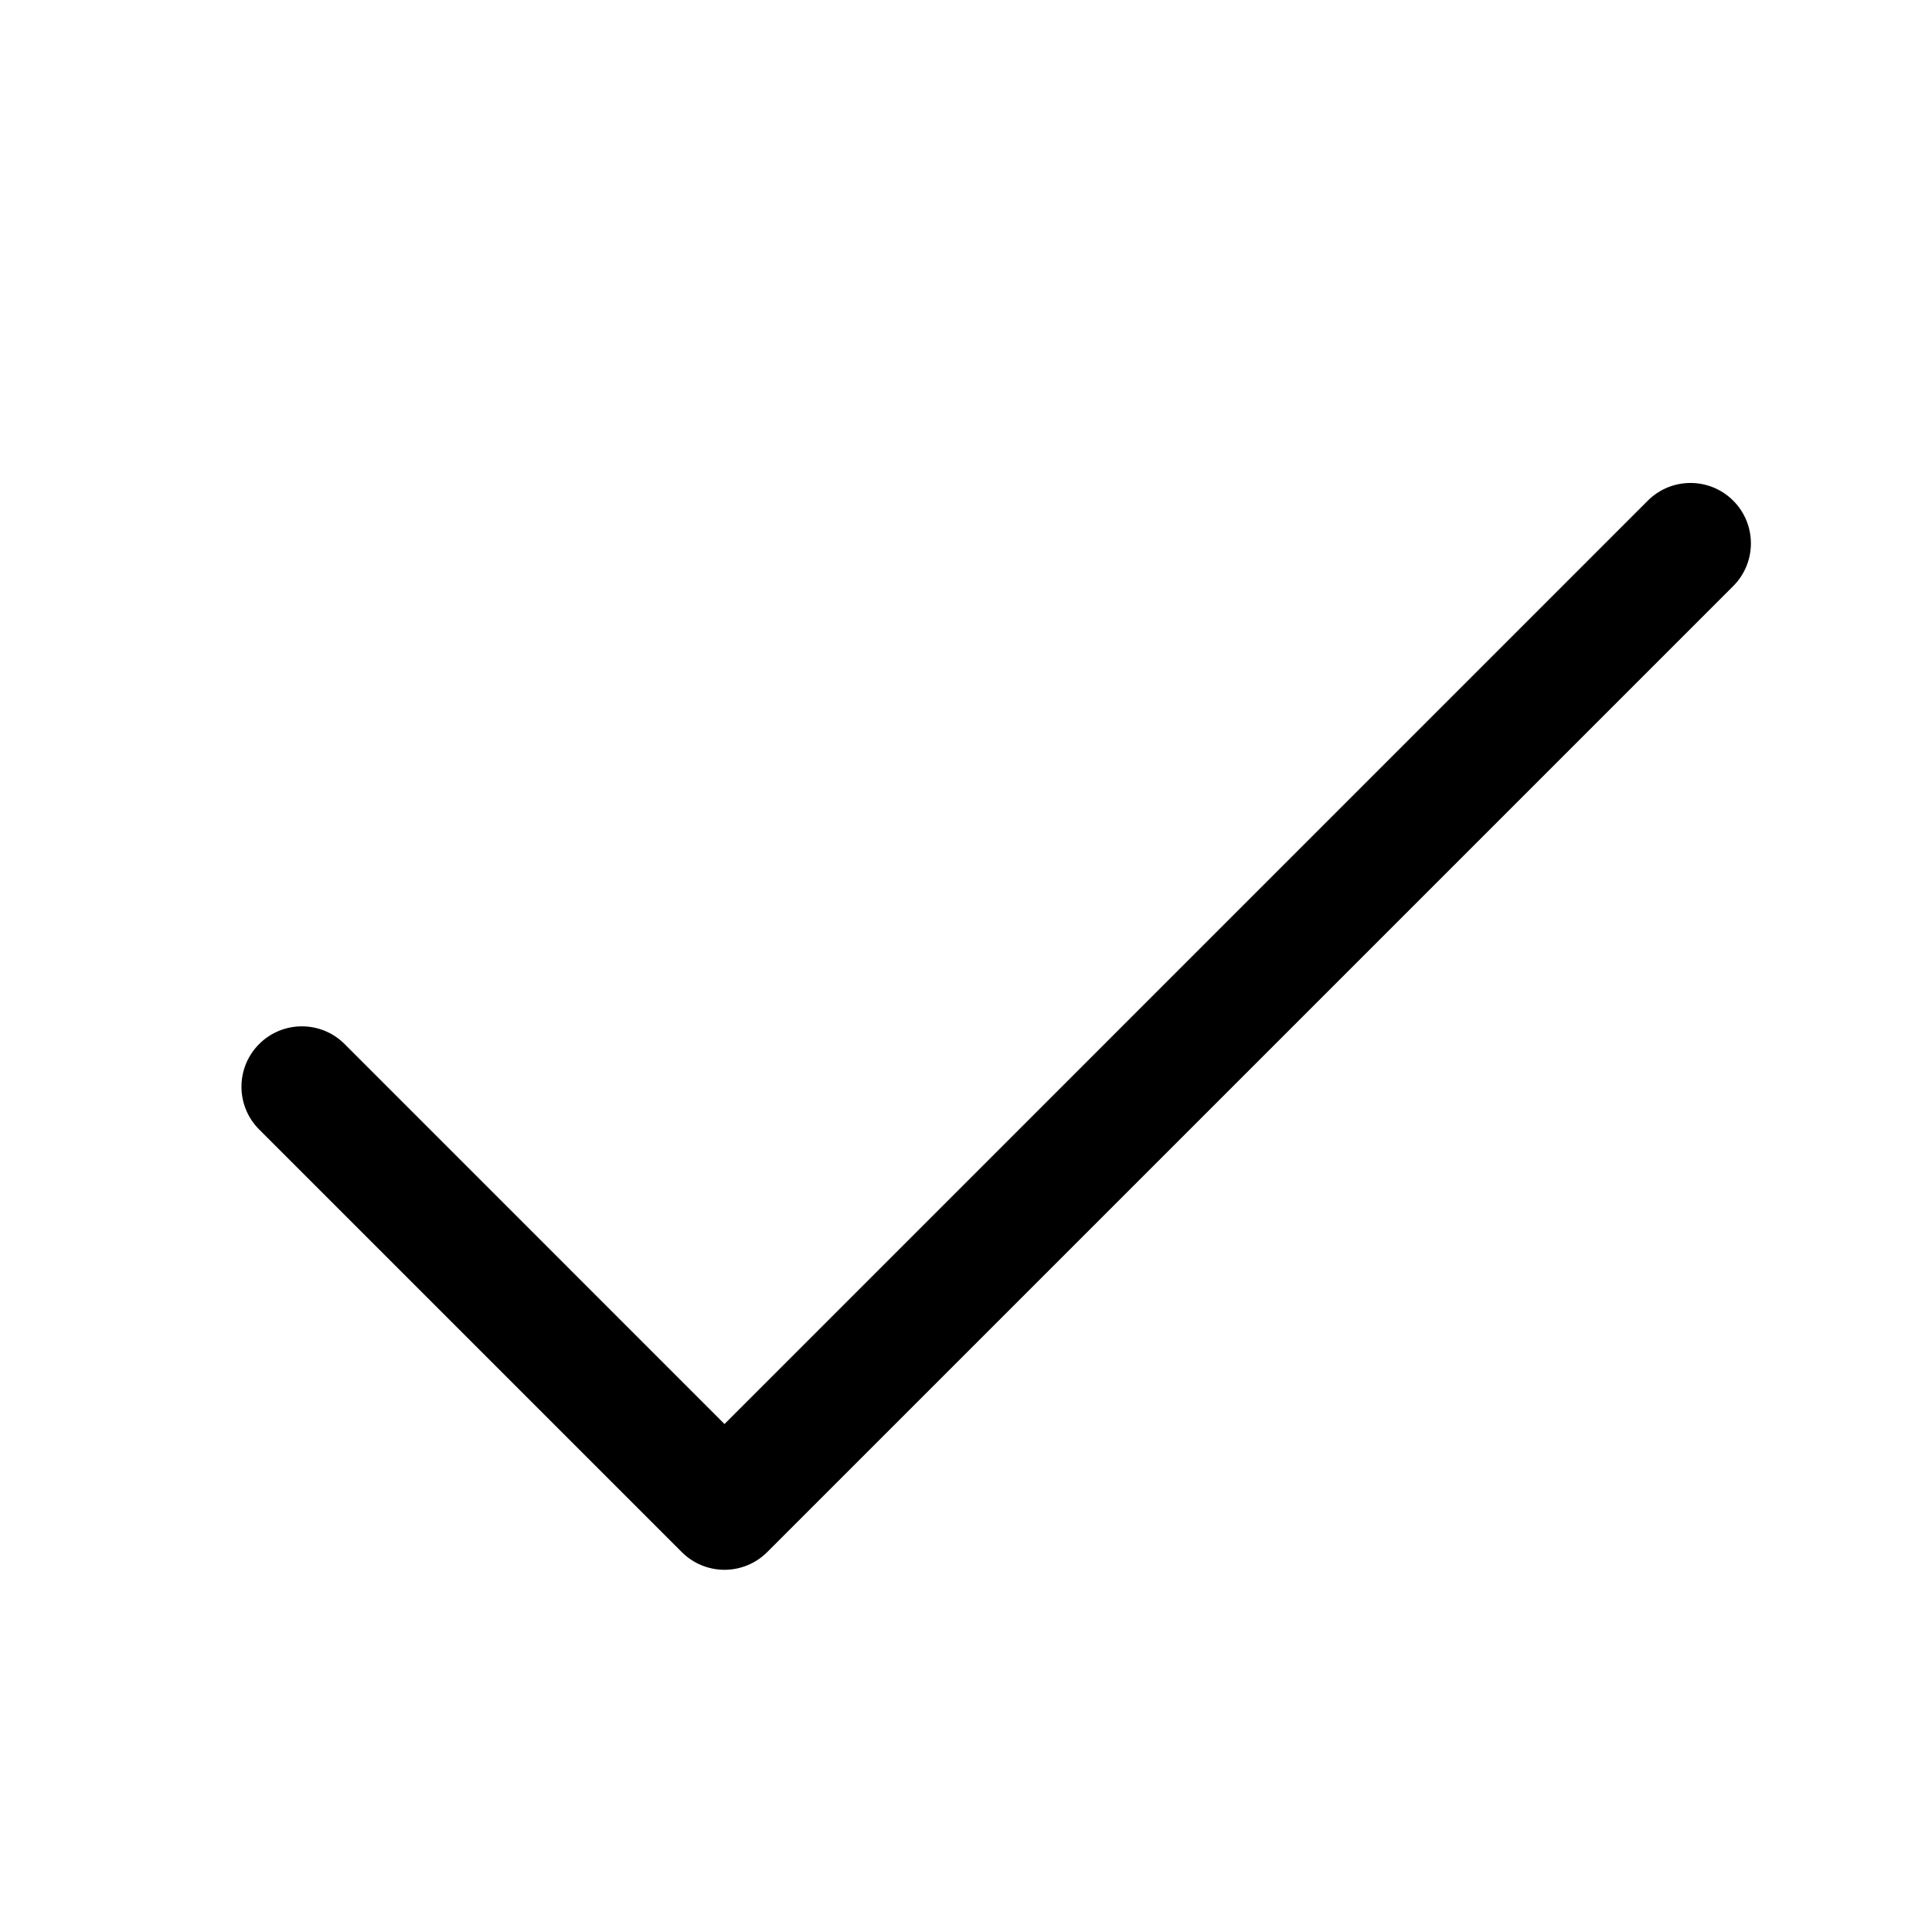
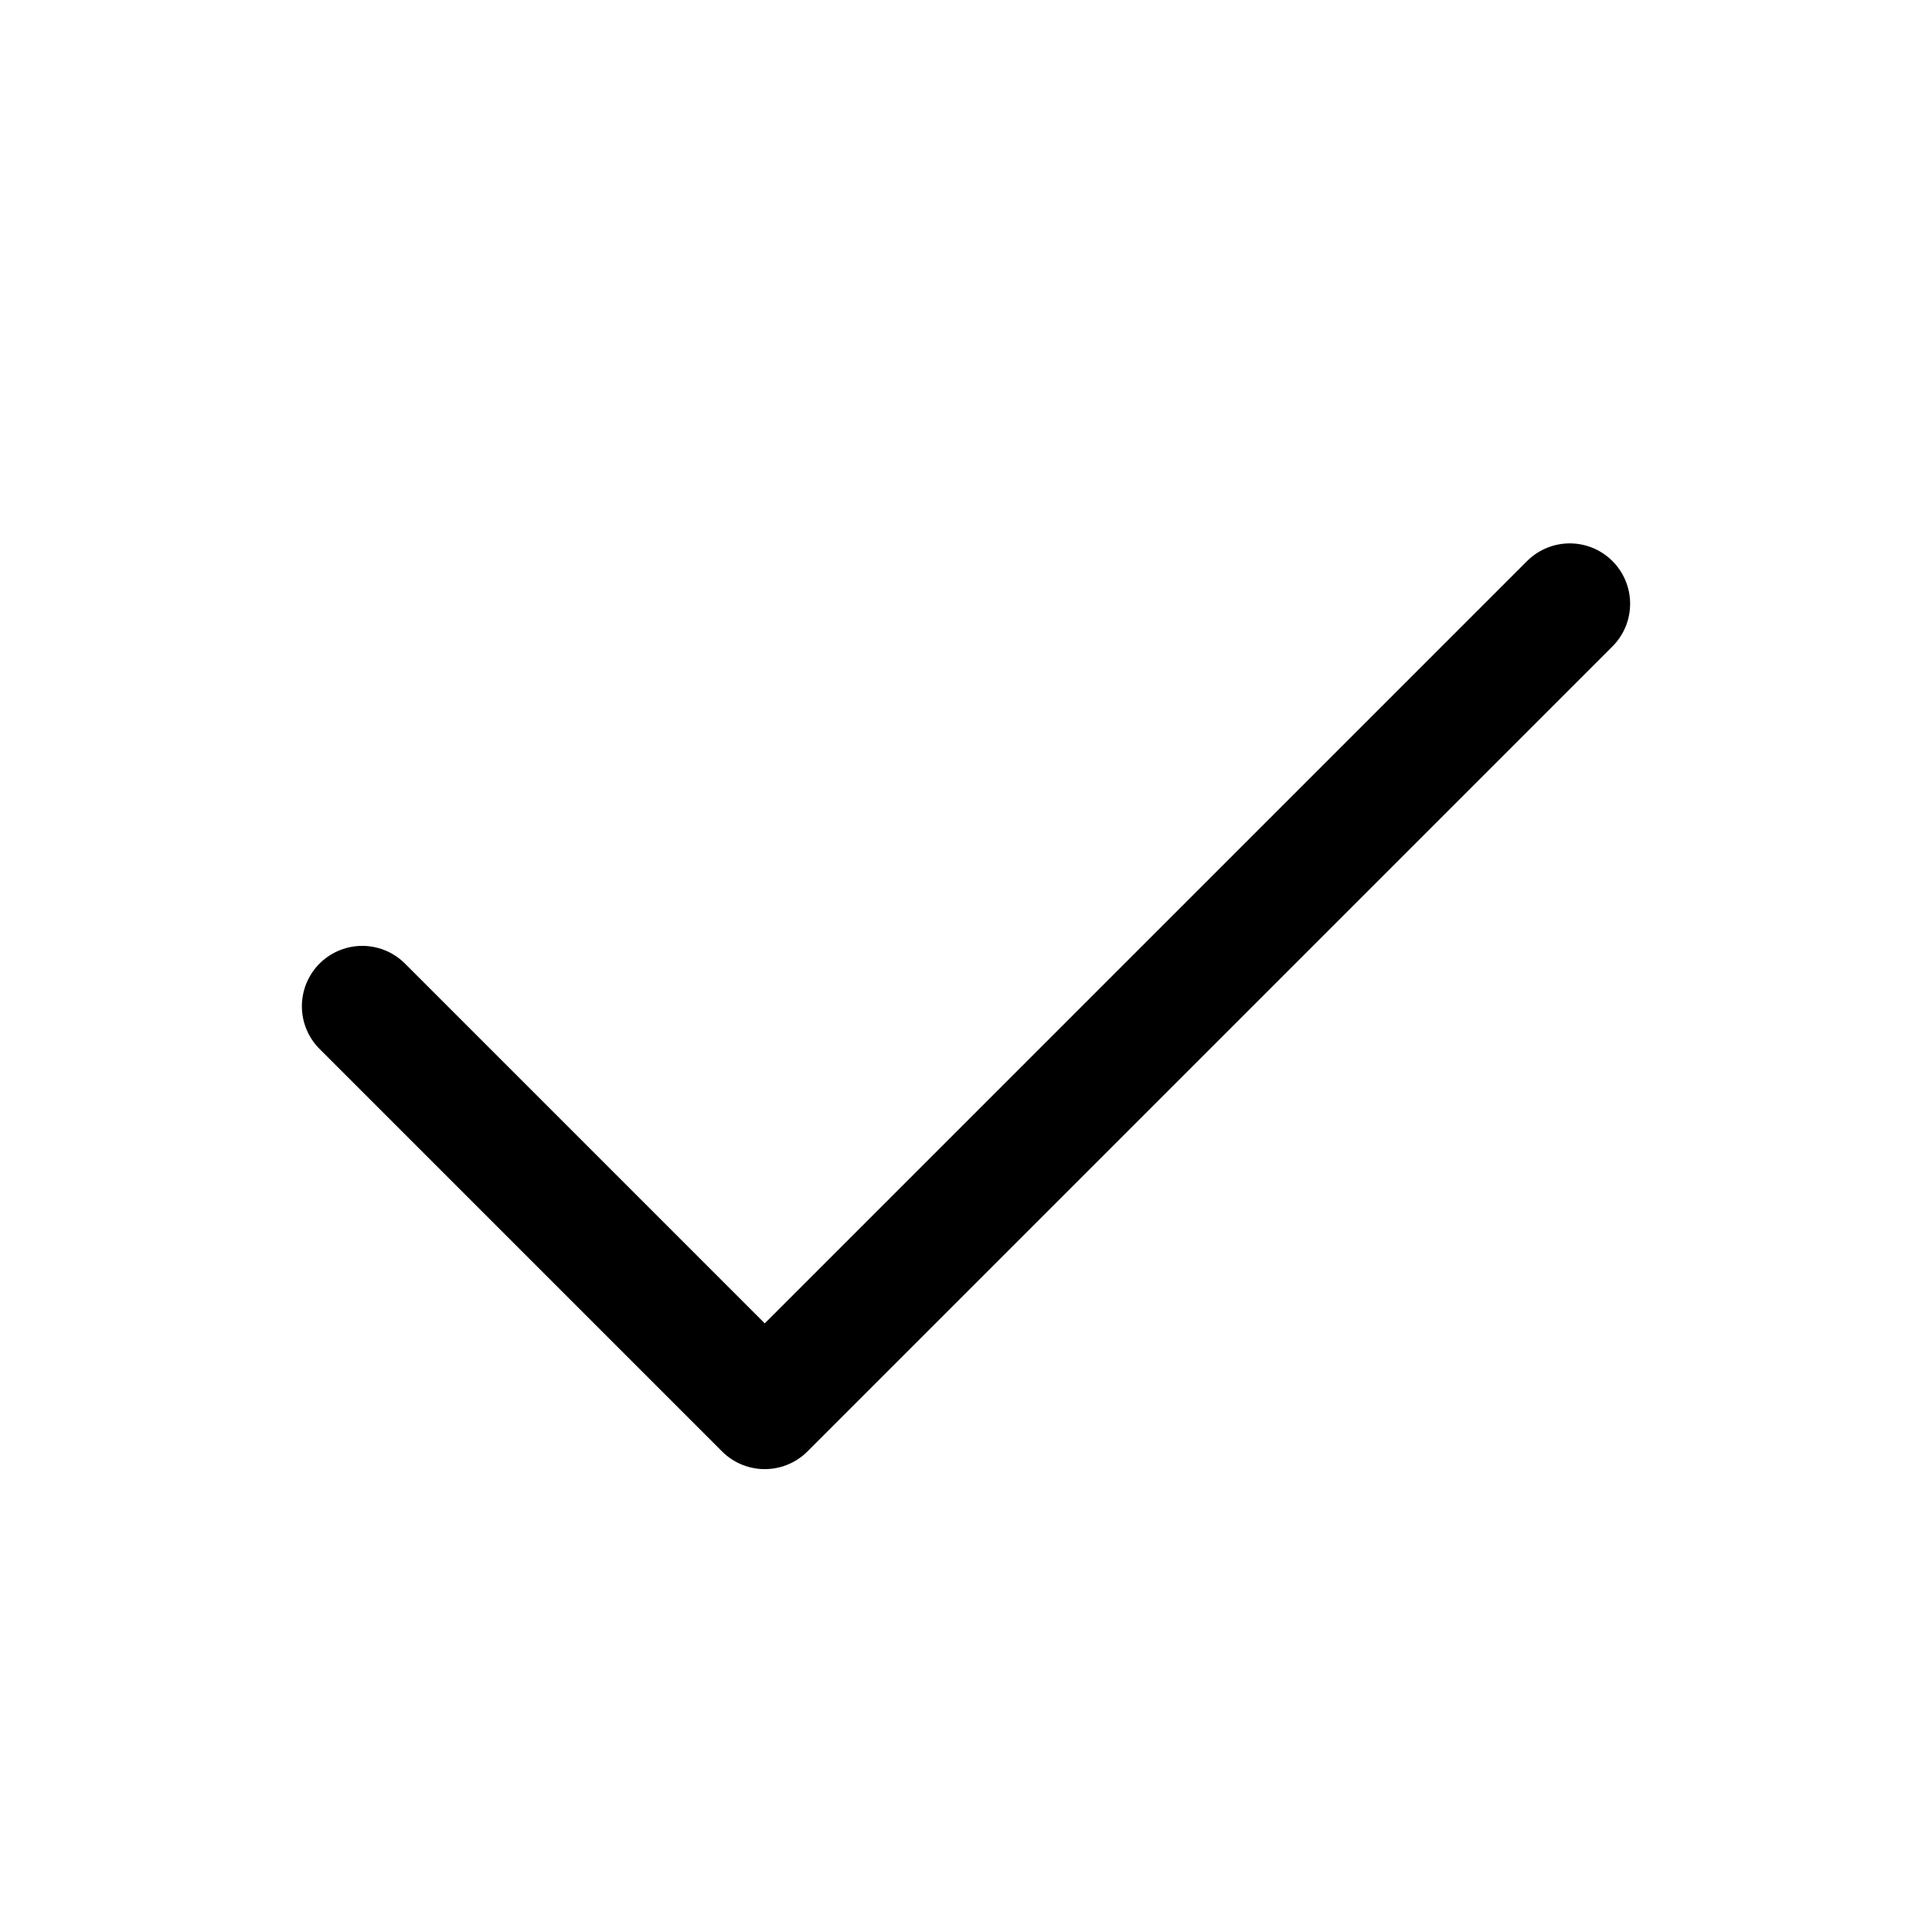
- <svg xmlns="http://www.w3.org/2000/svg" viewBox="0 0 256 256" fill="currentColor">
-   <path d="M229.66,77.66l-128,128a8,8,0,0,1-11.32,0l-56-56a8,8,0,0,1,11.32-11.32L96,188.69,218.34,66.34a8,8,0,0,1,11.32,11.32Z" />
+ <svg xmlns="http://www.w3.org/2000/svg" viewBox="0 0 24 24" fill="none" stroke="currentColor" stroke-width="1.5" stroke-linecap="round" stroke-linejoin="round">
+   <path d="M4.5 12.5l5 5 10-10" />
</svg>
